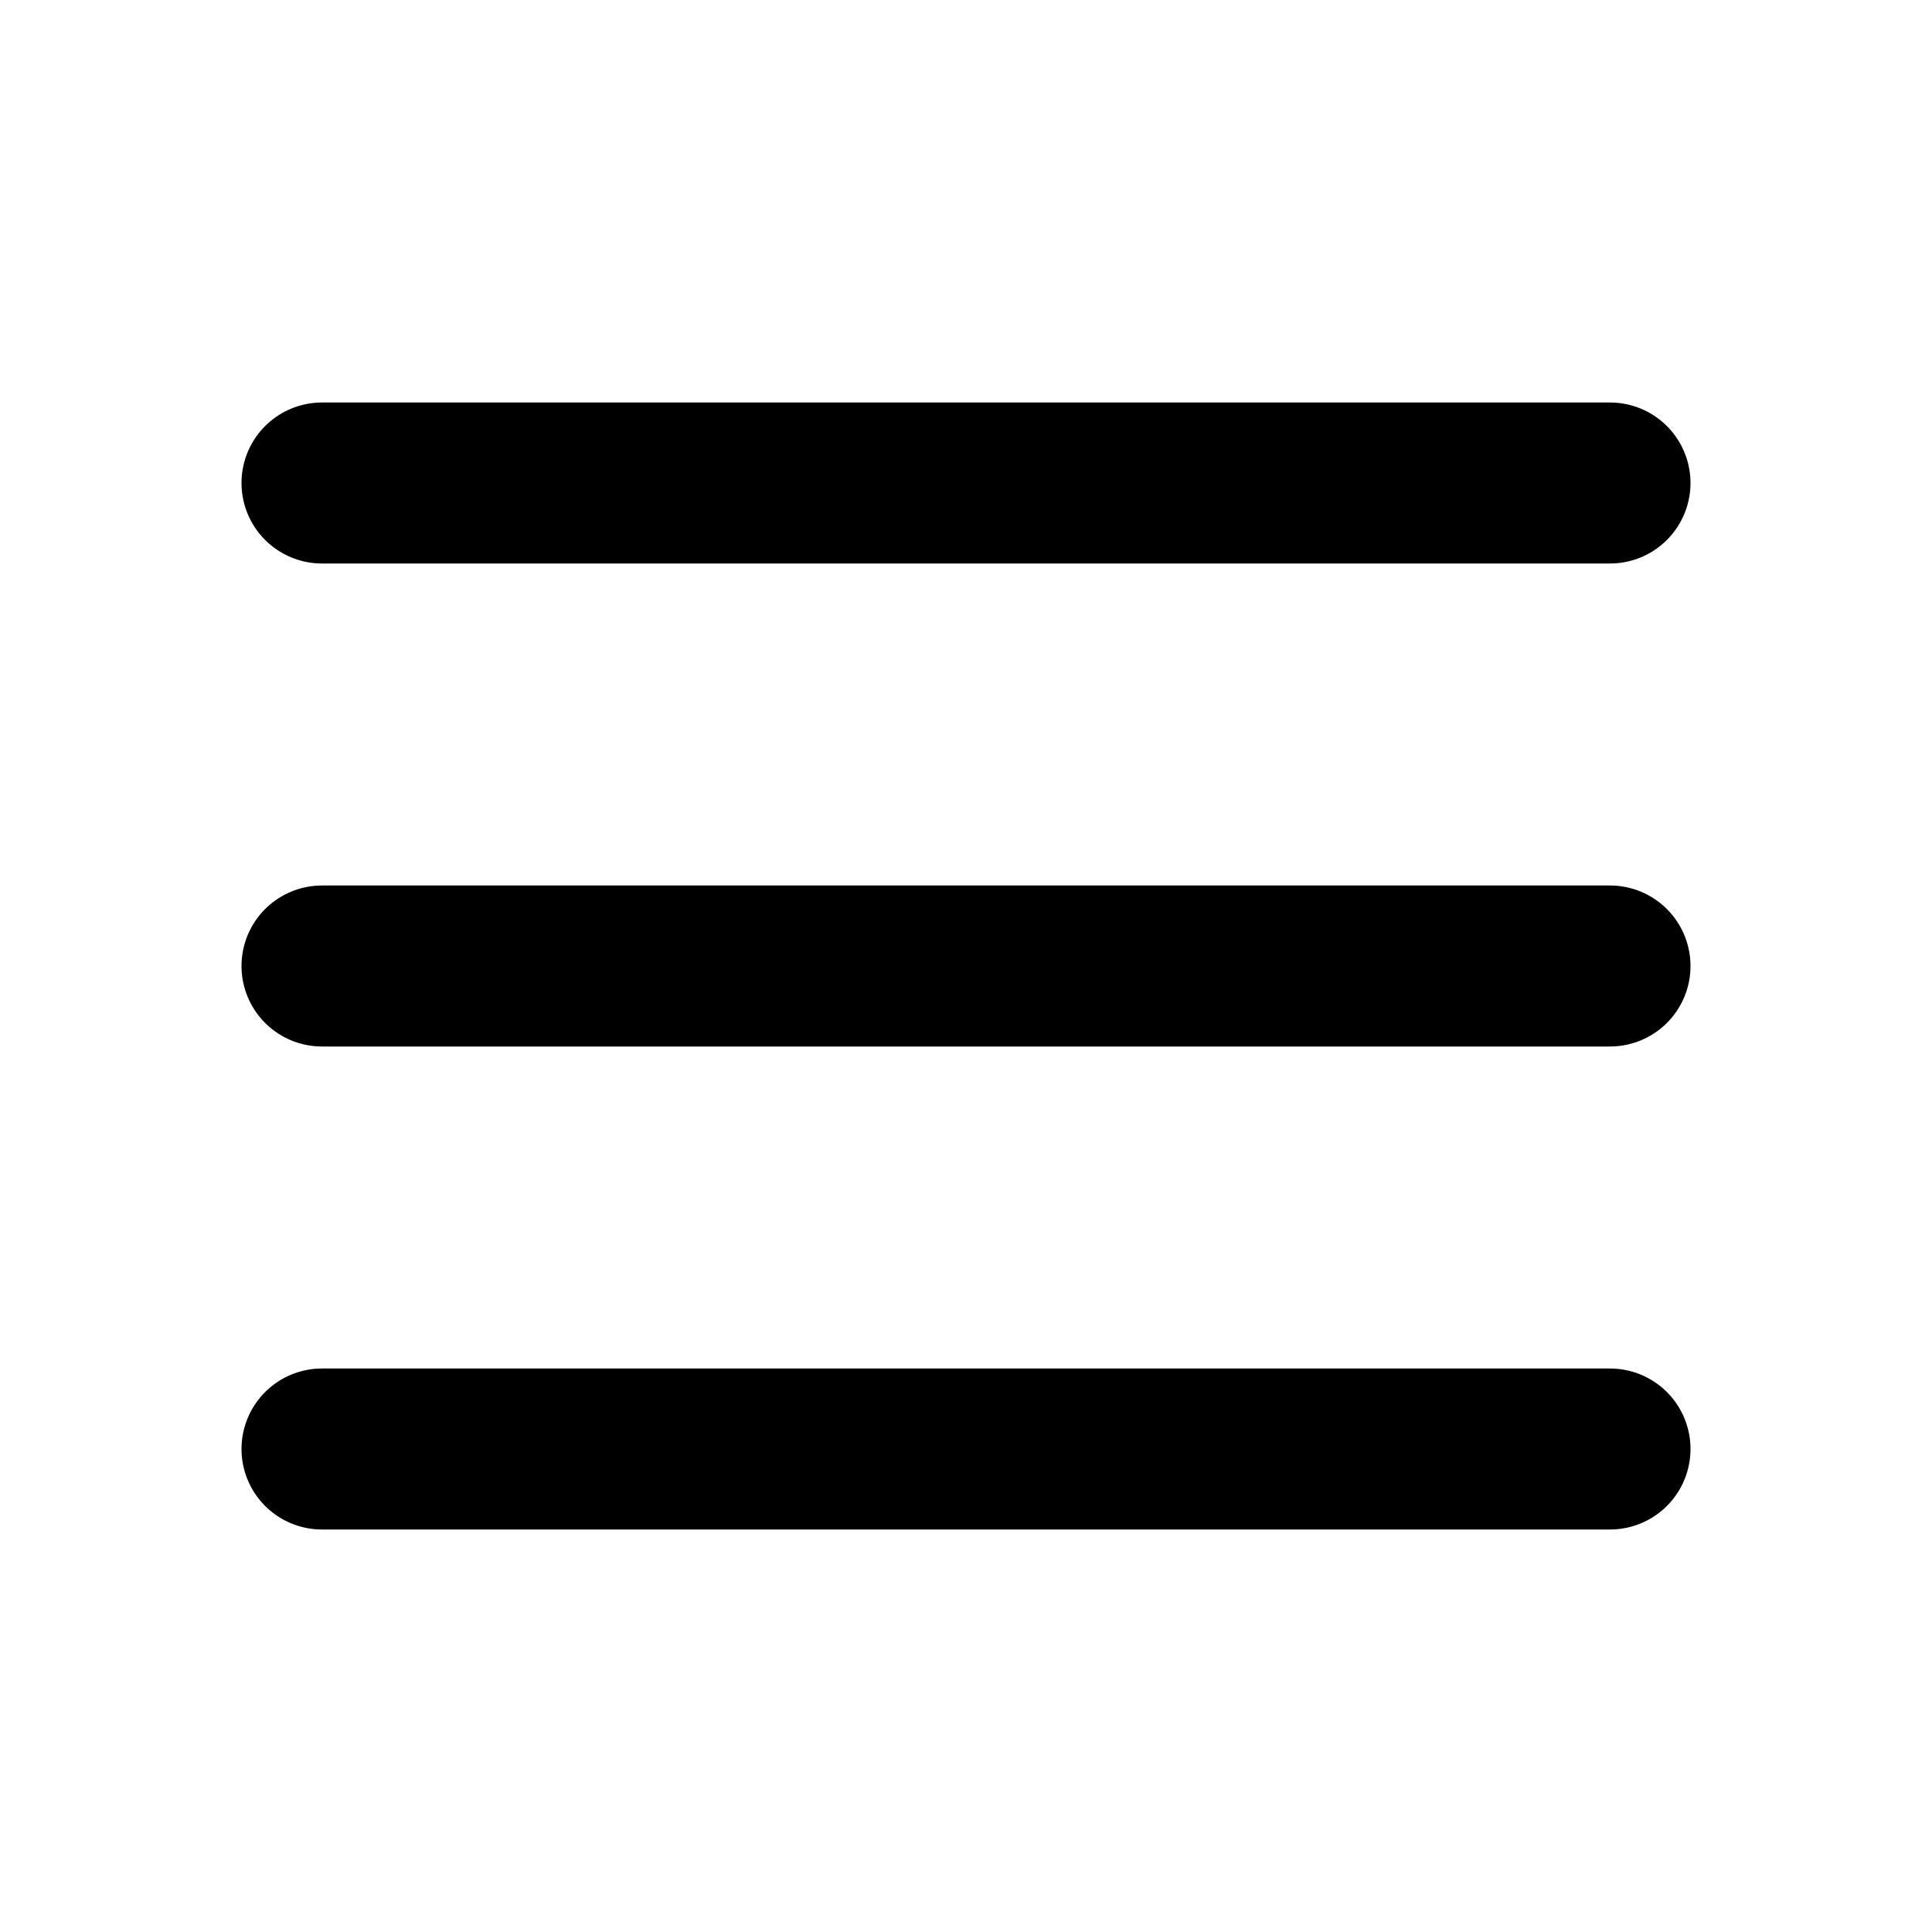
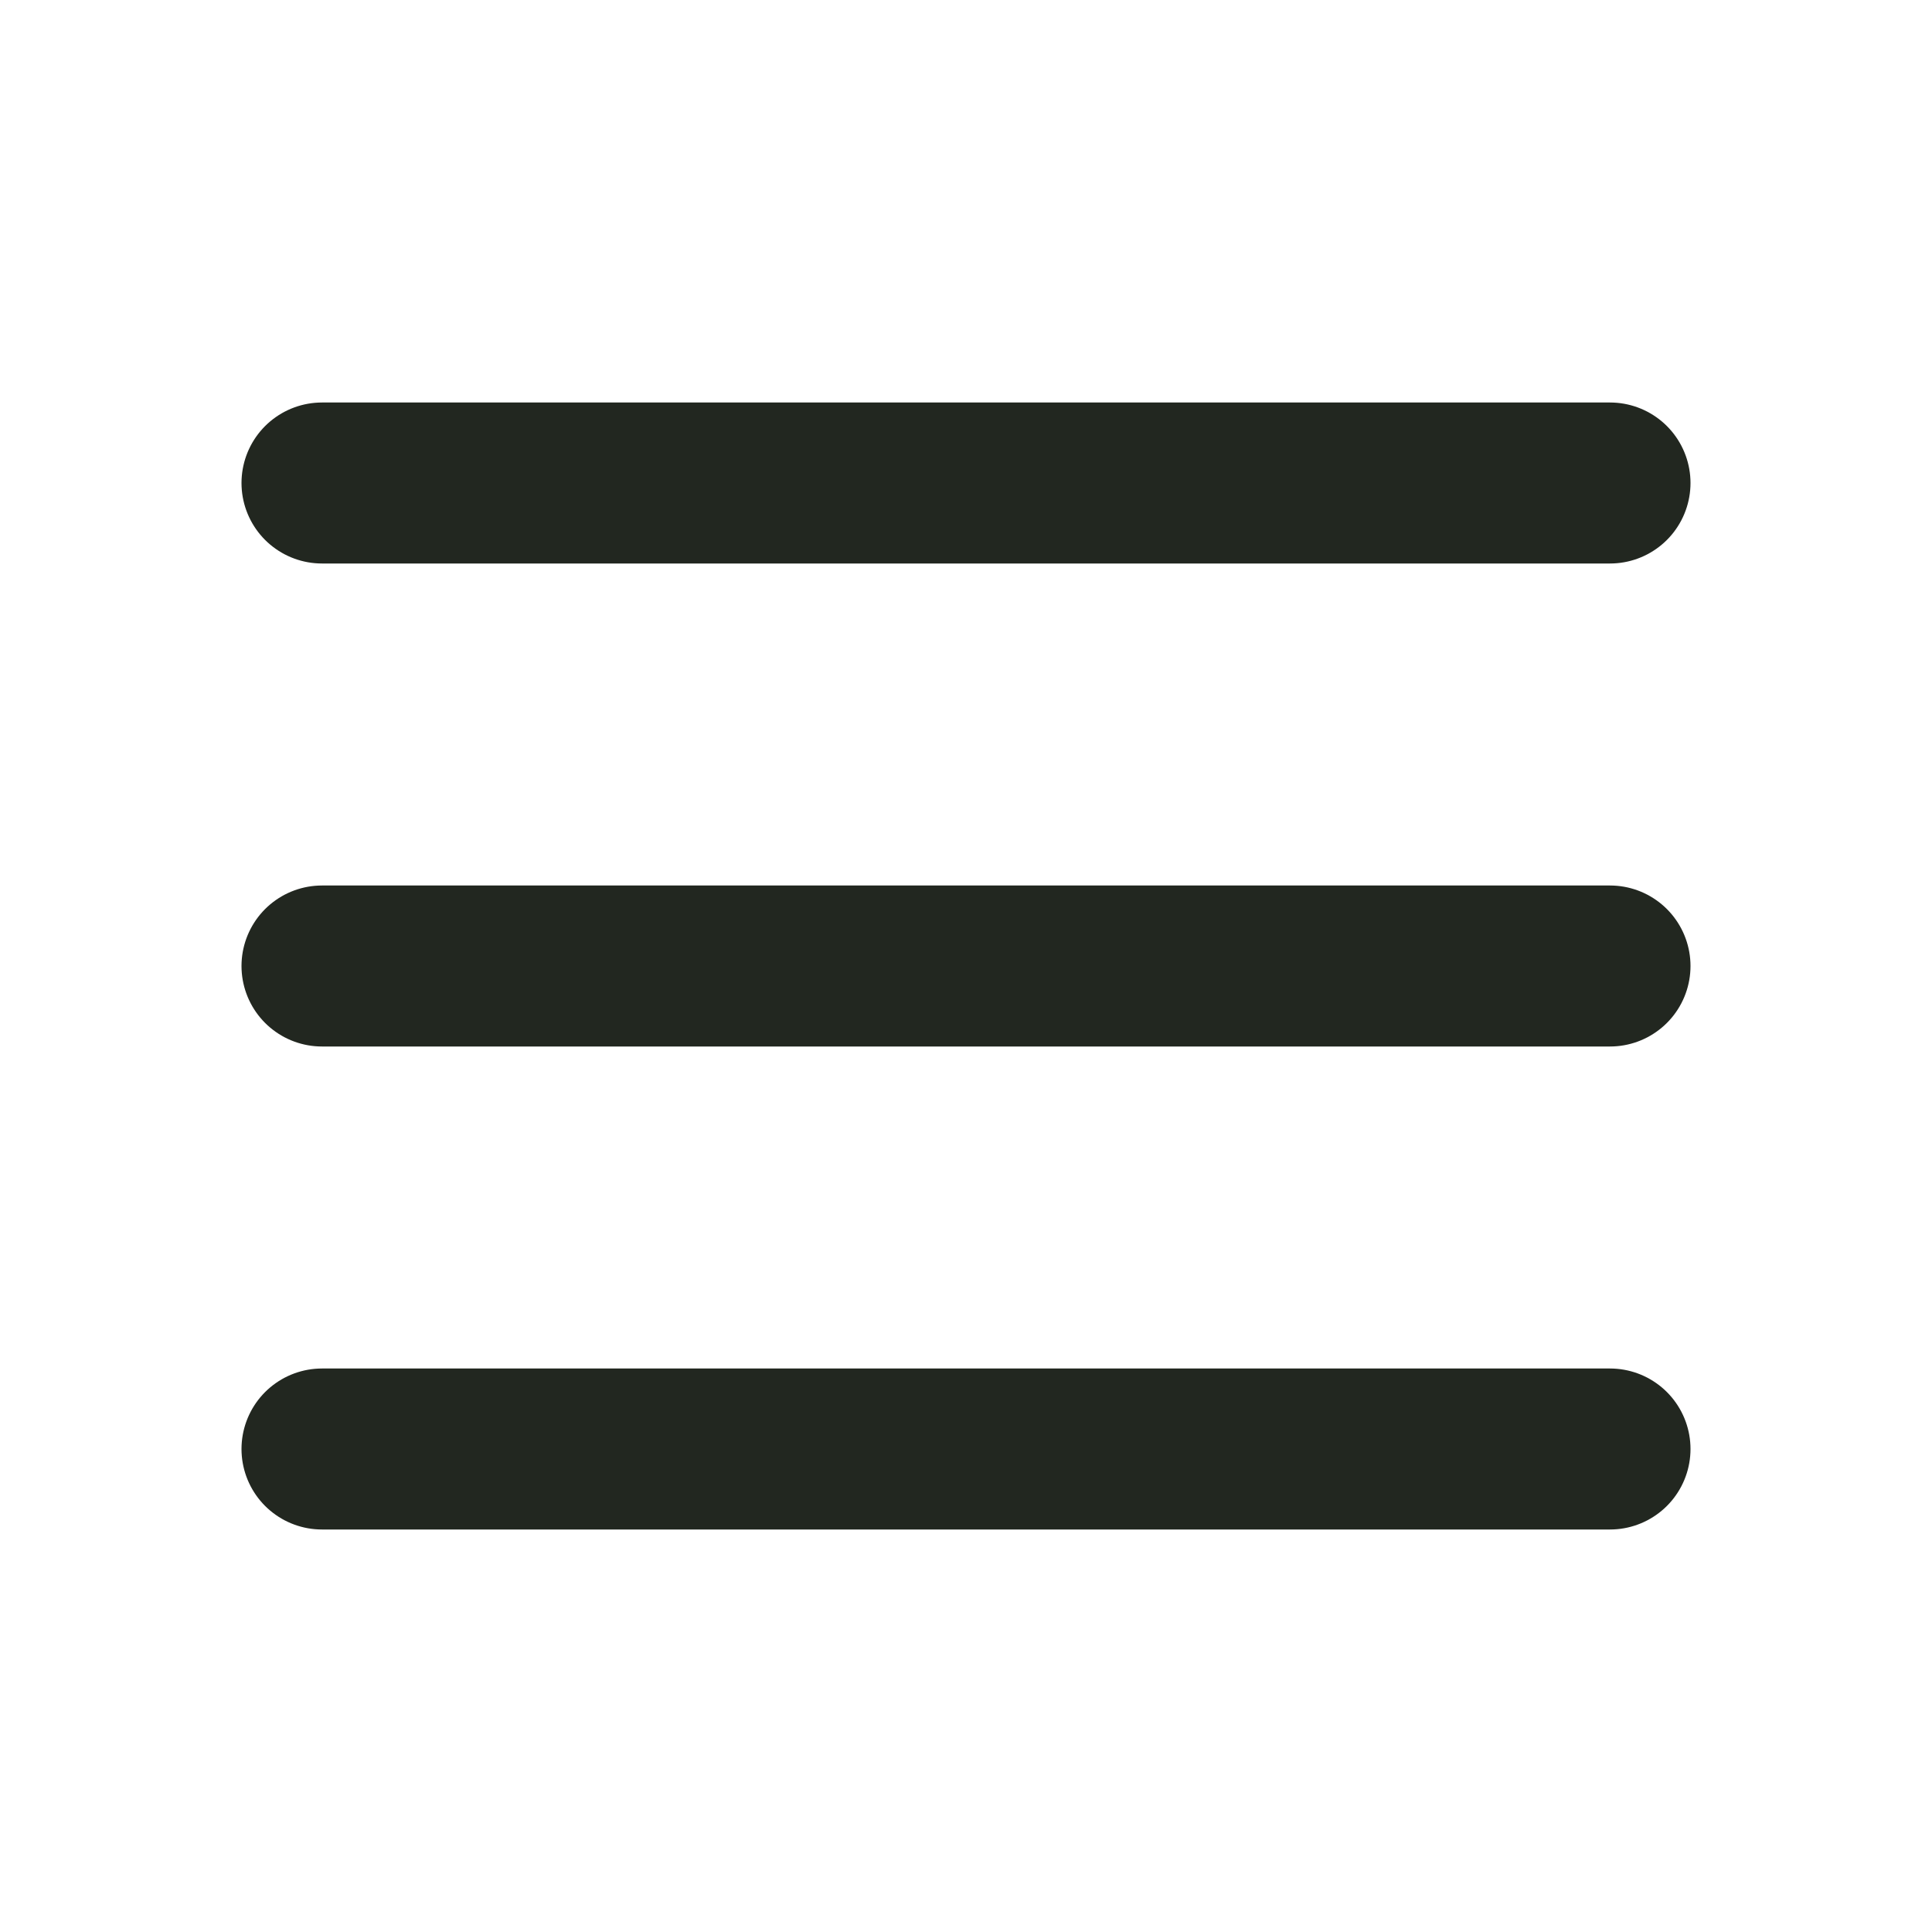
<svg xmlns="http://www.w3.org/2000/svg" width="30px" height="30px" viewBox="0 0 24 24" fill="#222720">
-   <path d="M4 18L20 18" stroke="#000000" stroke-width="2" stroke-linecap="round" />
-   <path d="M4 12L20 12" stroke="#000000" stroke-width="2" stroke-linecap="round" />
-   <path d="M4 6L20 6" stroke="#000000" stroke-width="2" stroke-linecap="round" />
+   <path d="M4 18L20 18" stroke="#222720" stroke-width="2" stroke-linecap="round" />
+   <path d="M4 12L20 12" stroke="#222720" stroke-width="2" stroke-linecap="round" />
+   <path d="M4 6L20 6" stroke="#222720" stroke-width="2" stroke-linecap="round" />
</svg>
